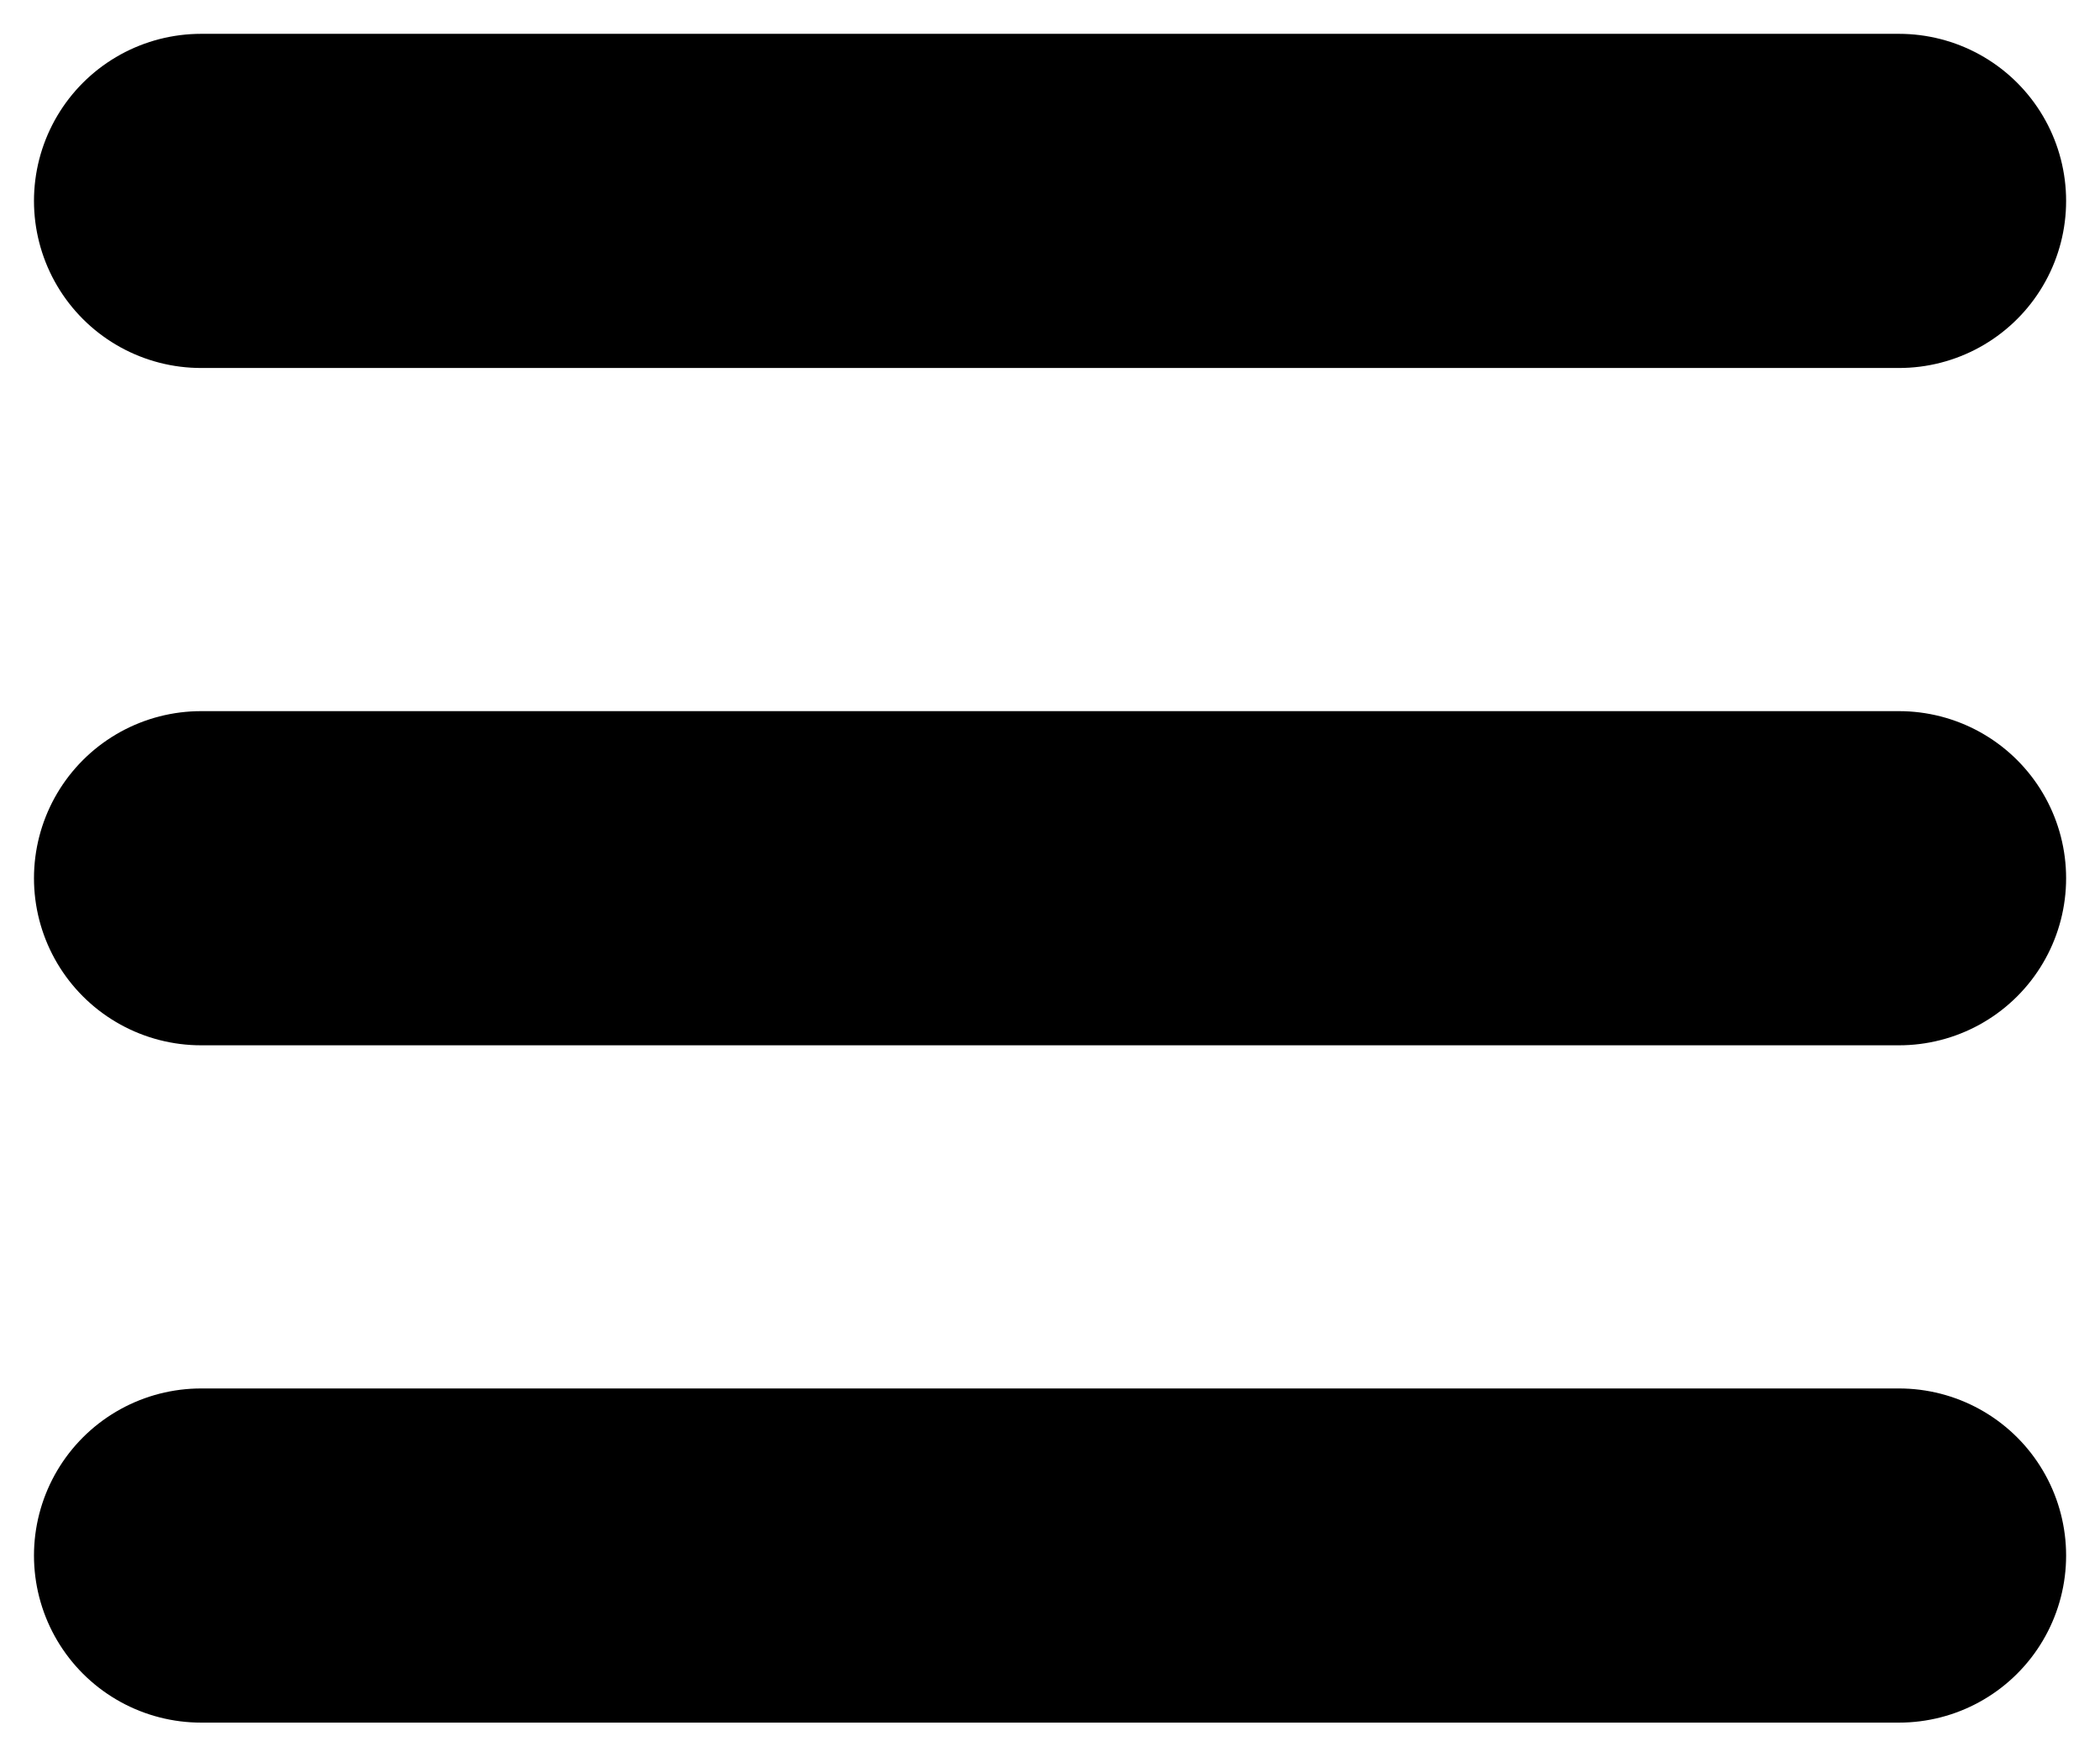
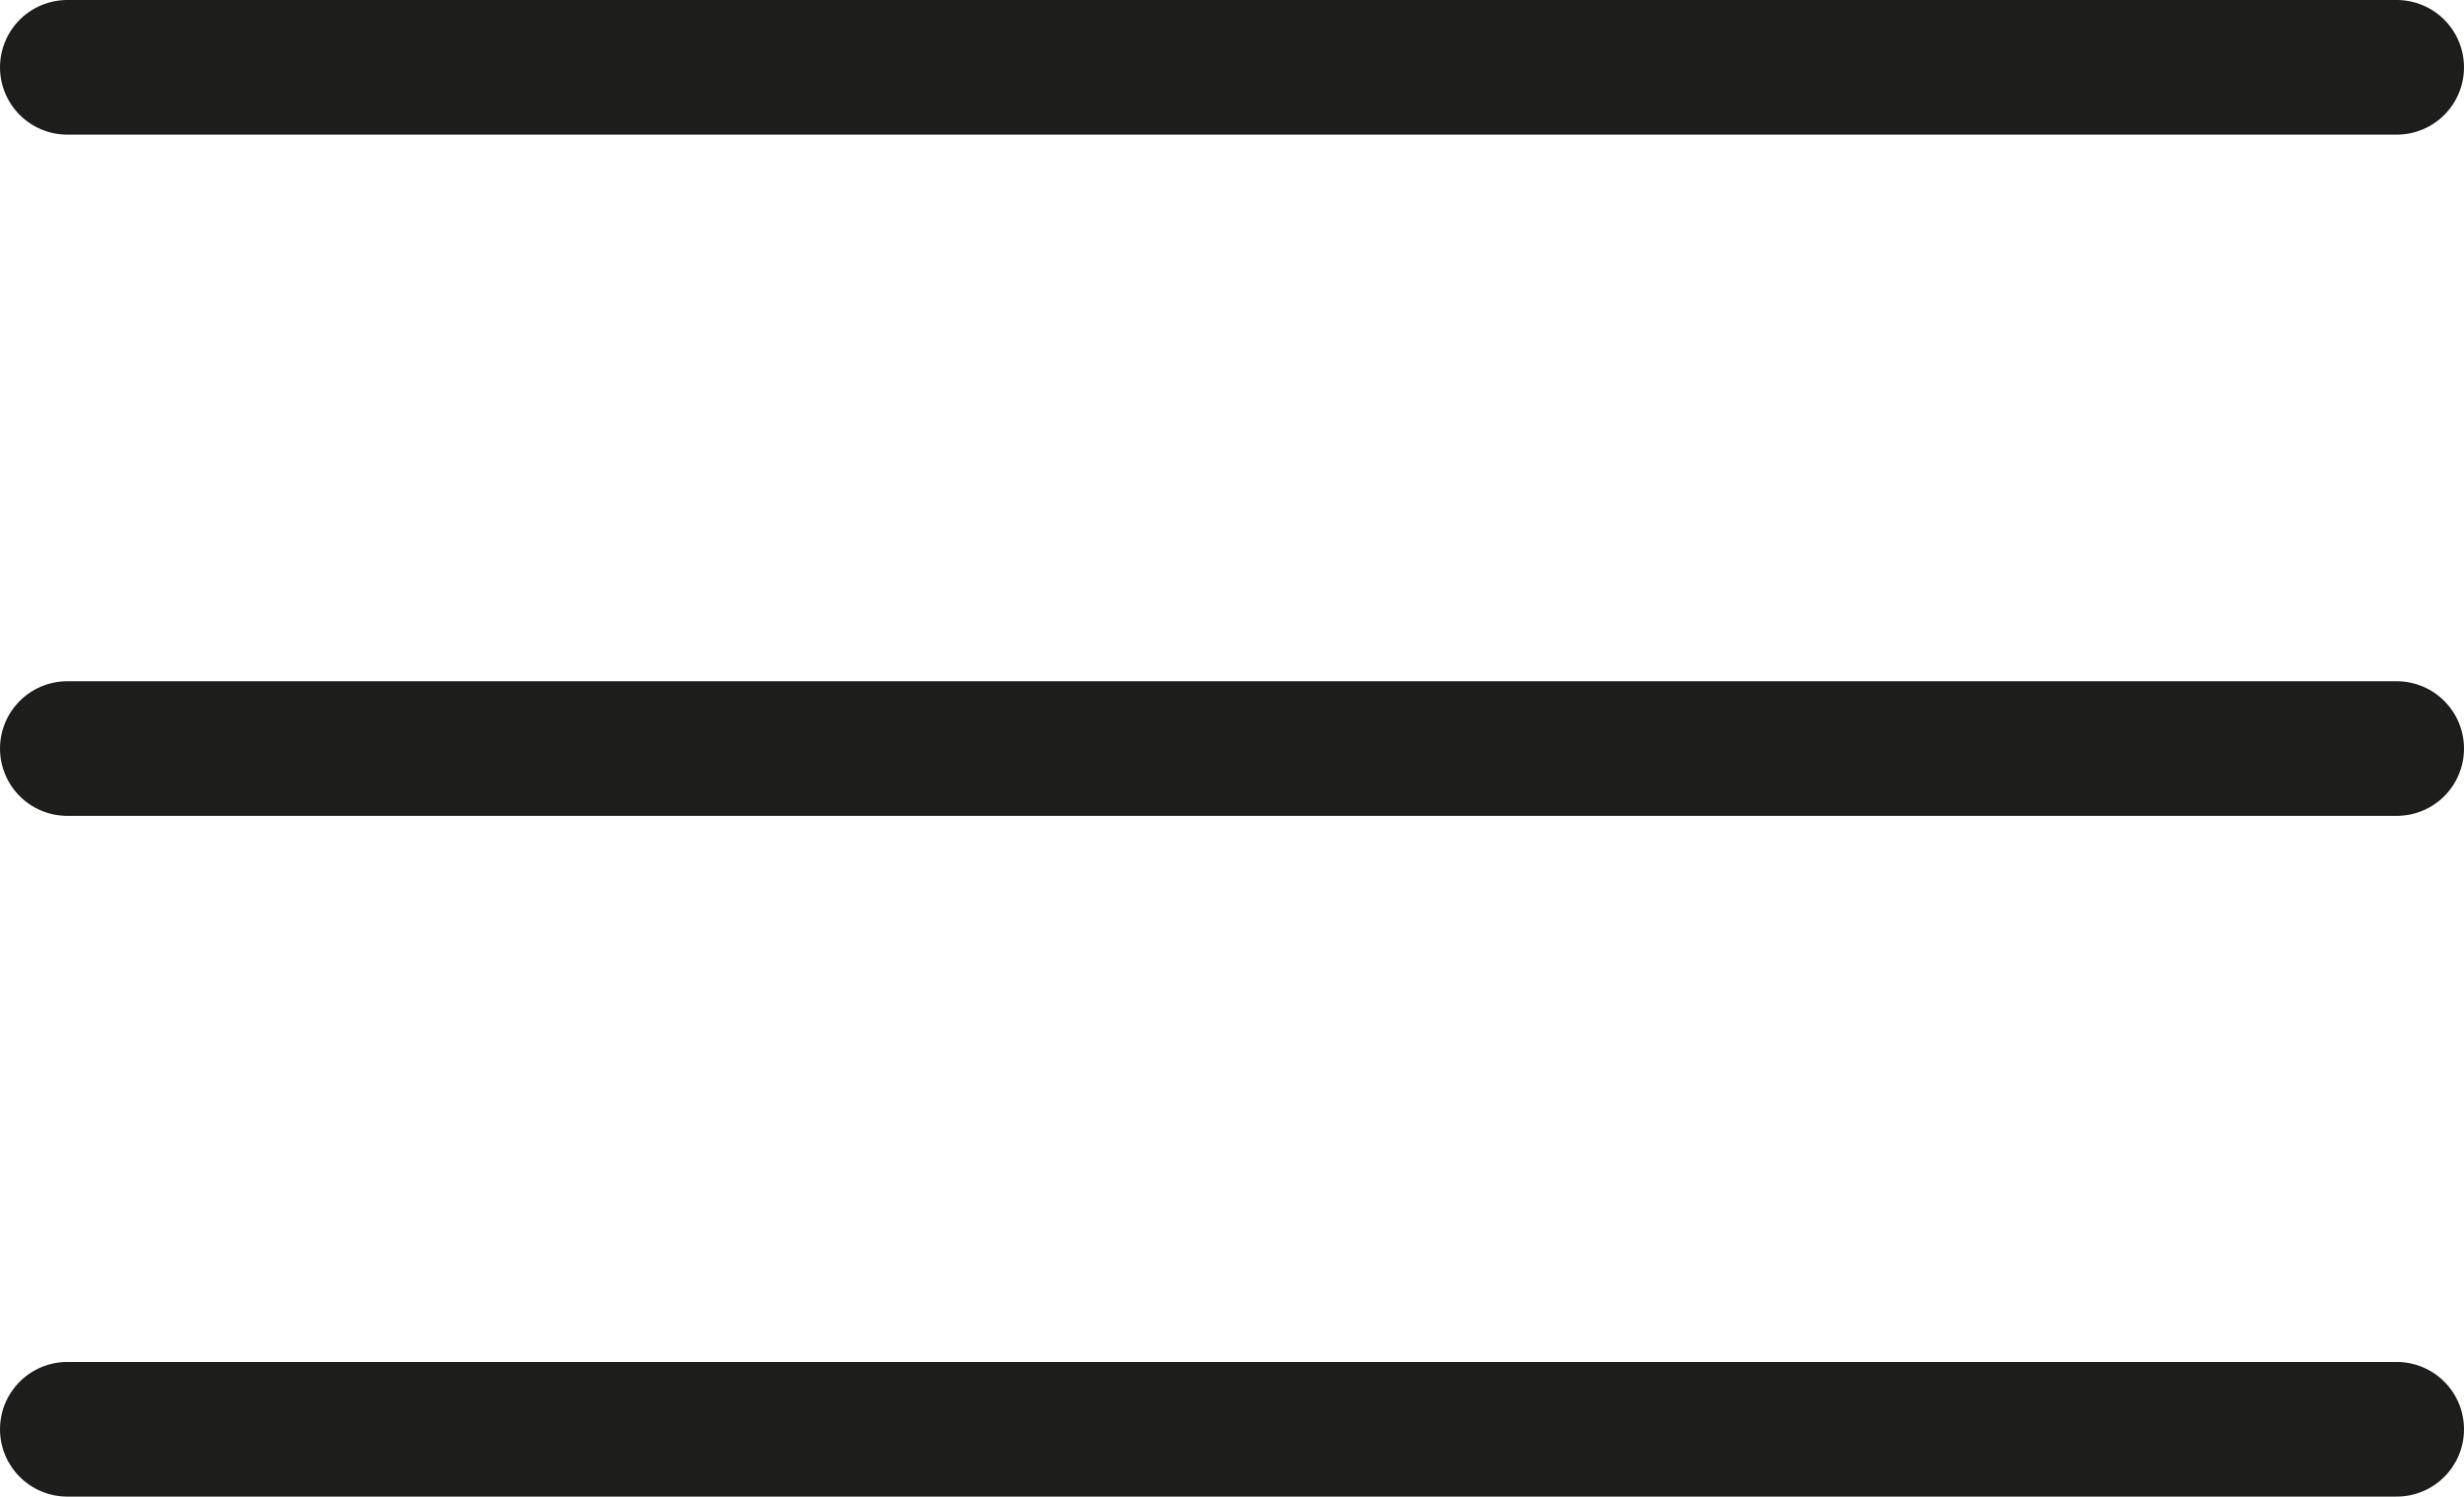
- <svg xmlns="http://www.w3.org/2000/svg" width="310" height="259.344" id="svg2" version="1.1">
-   <defs id="defs4" />
-   <g id="layer1" transform="translate(10.01562,-803.0312)">
-     <g id="g3837">
-       <path id="path3785-0" d="m 19.668,1032.694 250.646,0 0,0" style="fill:none;stroke:#000000;stroke-width:49.336;stroke-linecap:round;stroke-linejoin:miter;stroke-miterlimit:4;stroke-opacity:1;stroke-dasharray:none" />
-       <path id="path3785-0-9" d="m 19.668,932.694 250.646,0 0,0" style="fill:none;stroke:#000000;stroke-width:49.336;stroke-linecap:round;stroke-linejoin:miter;stroke-miterlimit:4;stroke-opacity:1;stroke-dasharray:none" />
-       <path id="path3785-0-4" d="m 19.668,832.694 250.646,0 0,0" style="fill:none;stroke:#000000;stroke-width:49.336;stroke-linecap:round;stroke-linejoin:miter;stroke-miterlimit:4;stroke-opacity:1;stroke-dasharray:none" />
-     </g>
-   </g>
+ <svg xmlns="http://www.w3.org/2000/svg" id="Layer_1" data-name="Layer 1" viewBox="0 0 45.75 27.79">
+   <defs>
+     <style>.cls-1{fill:none;stroke:#1d1d1b;stroke-linecap:round;stroke-miterlimit:10;stroke-width:2.5px;}</style>
+   </defs>
+   <line class="cls-1" x1="1.25" y1="1.25" x2="44.5" y2="1.25" />
+   <line class="cls-1" x1="1.25" y1="13.9" x2="44.5" y2="13.9" />
+   <line class="cls-1" x1="1.25" y1="26.54" x2="44.5" y2="26.54" />
</svg>
